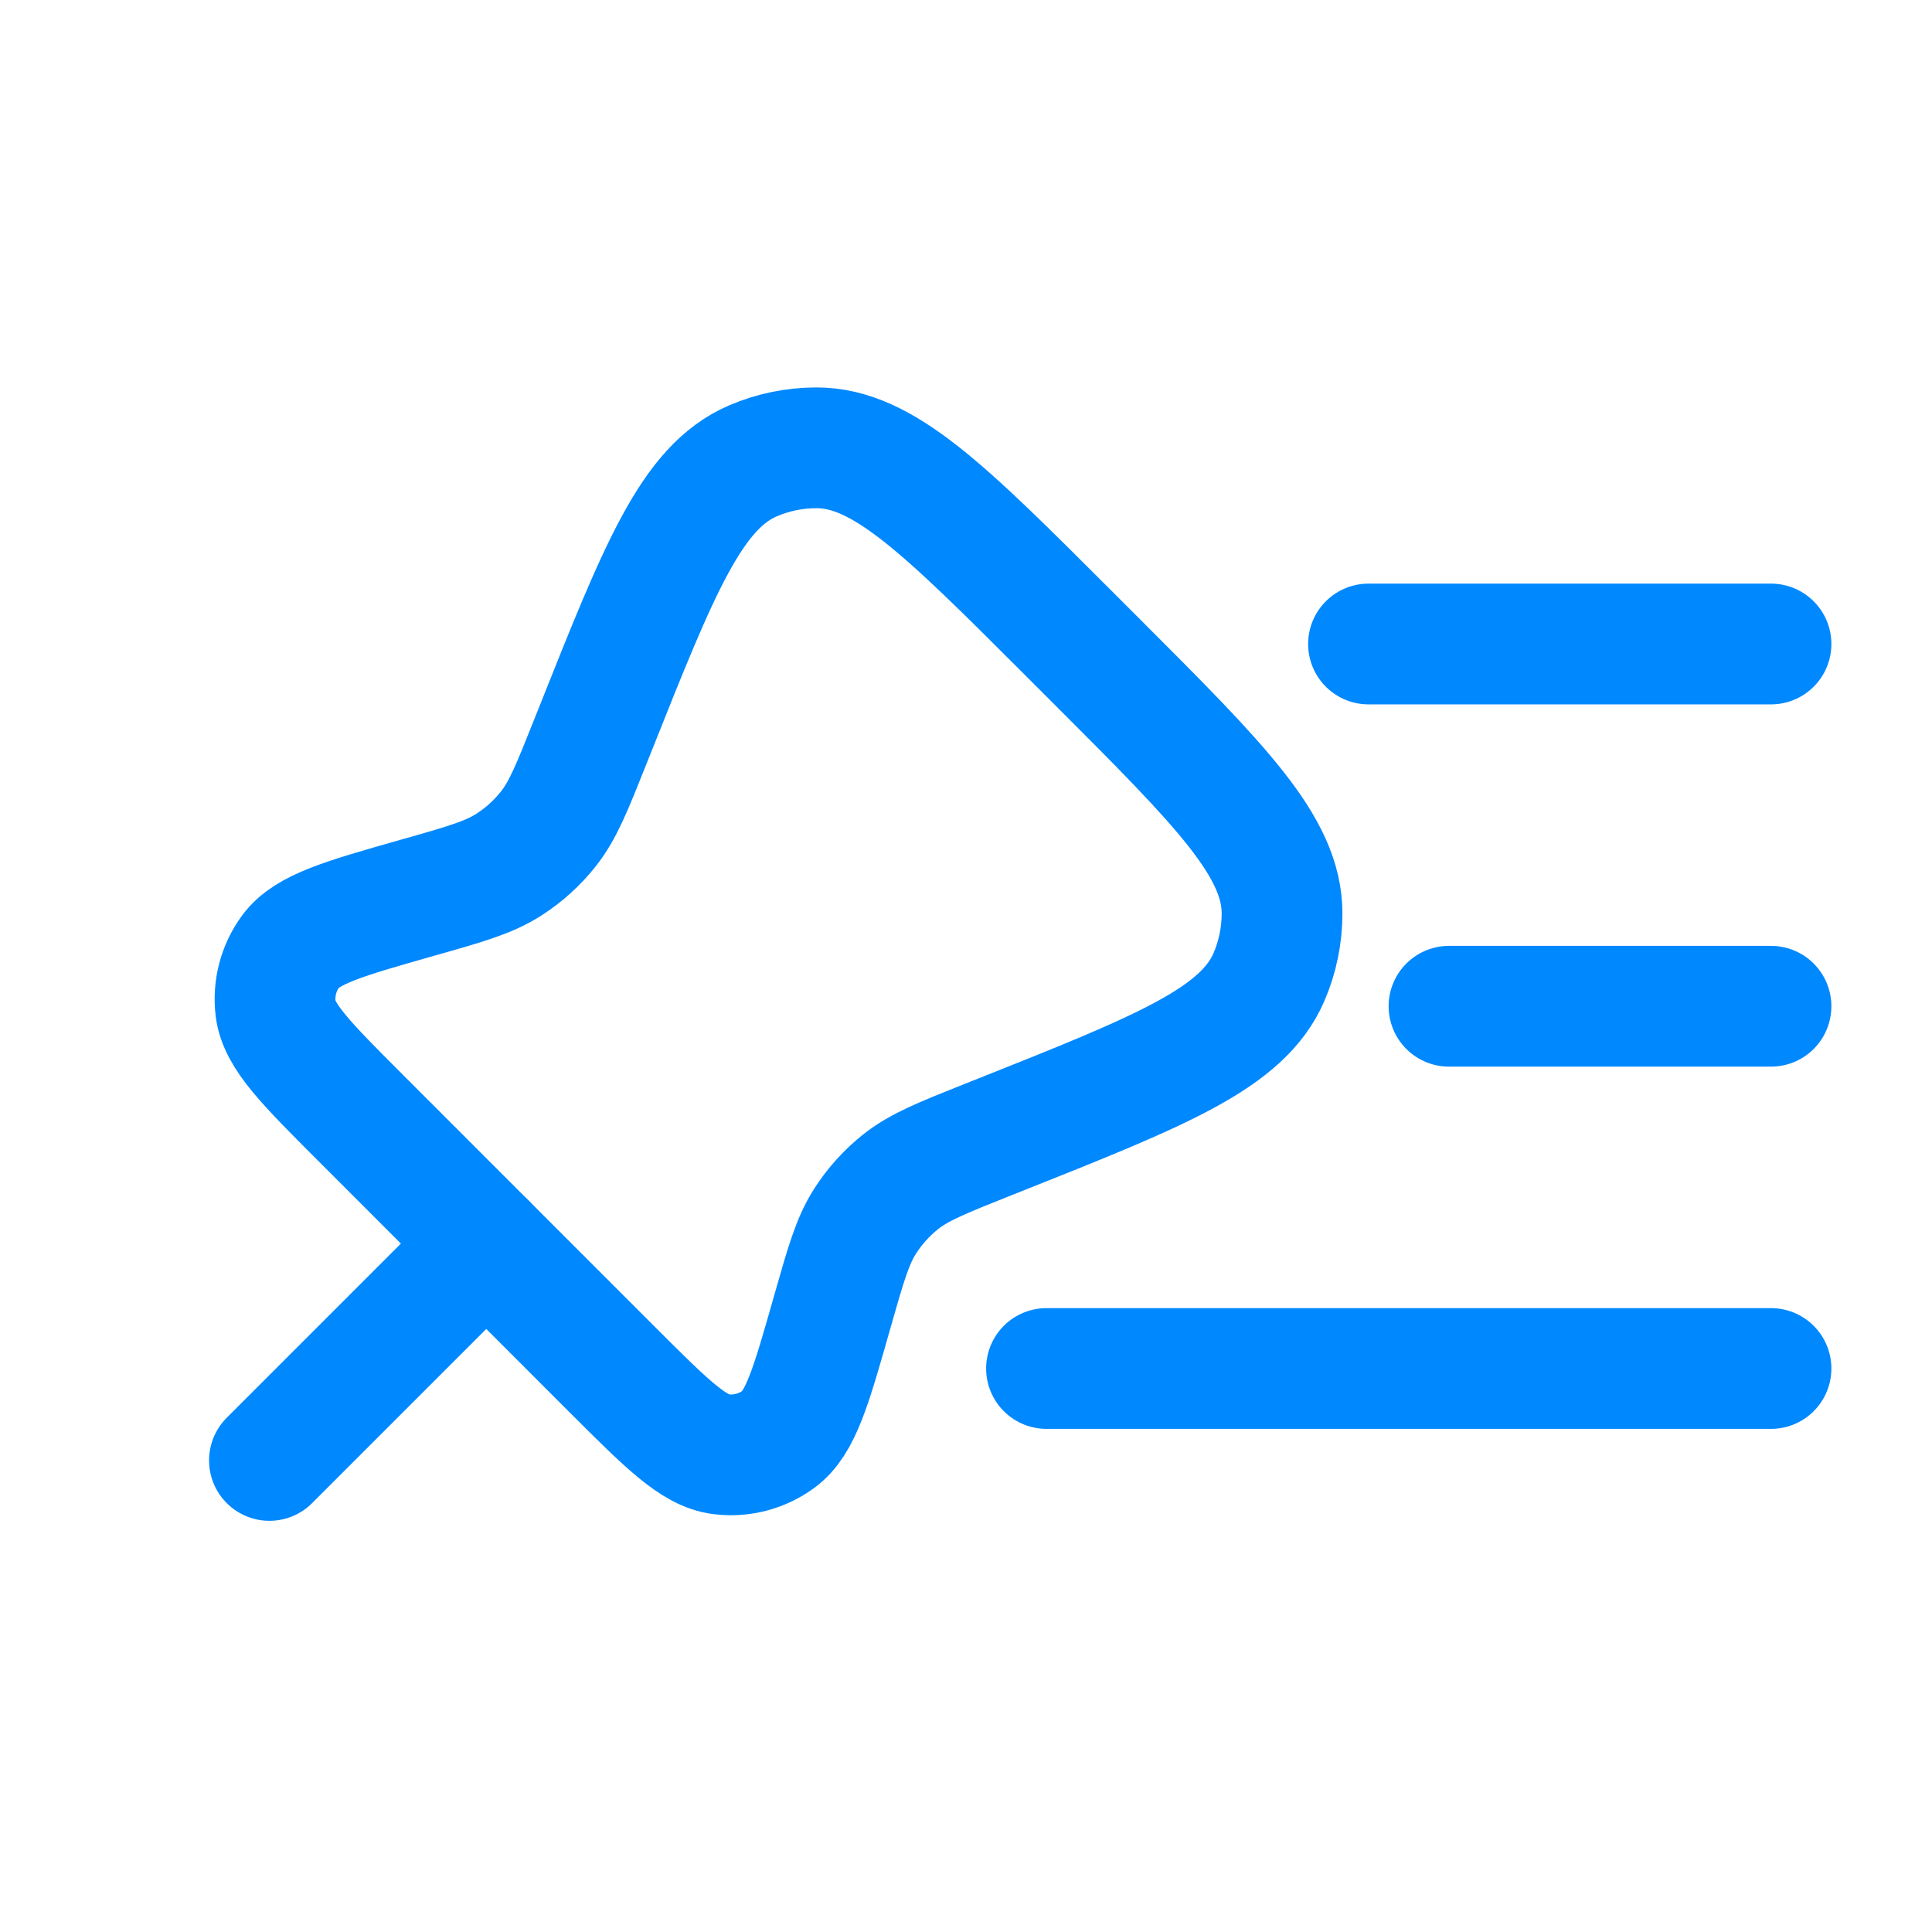
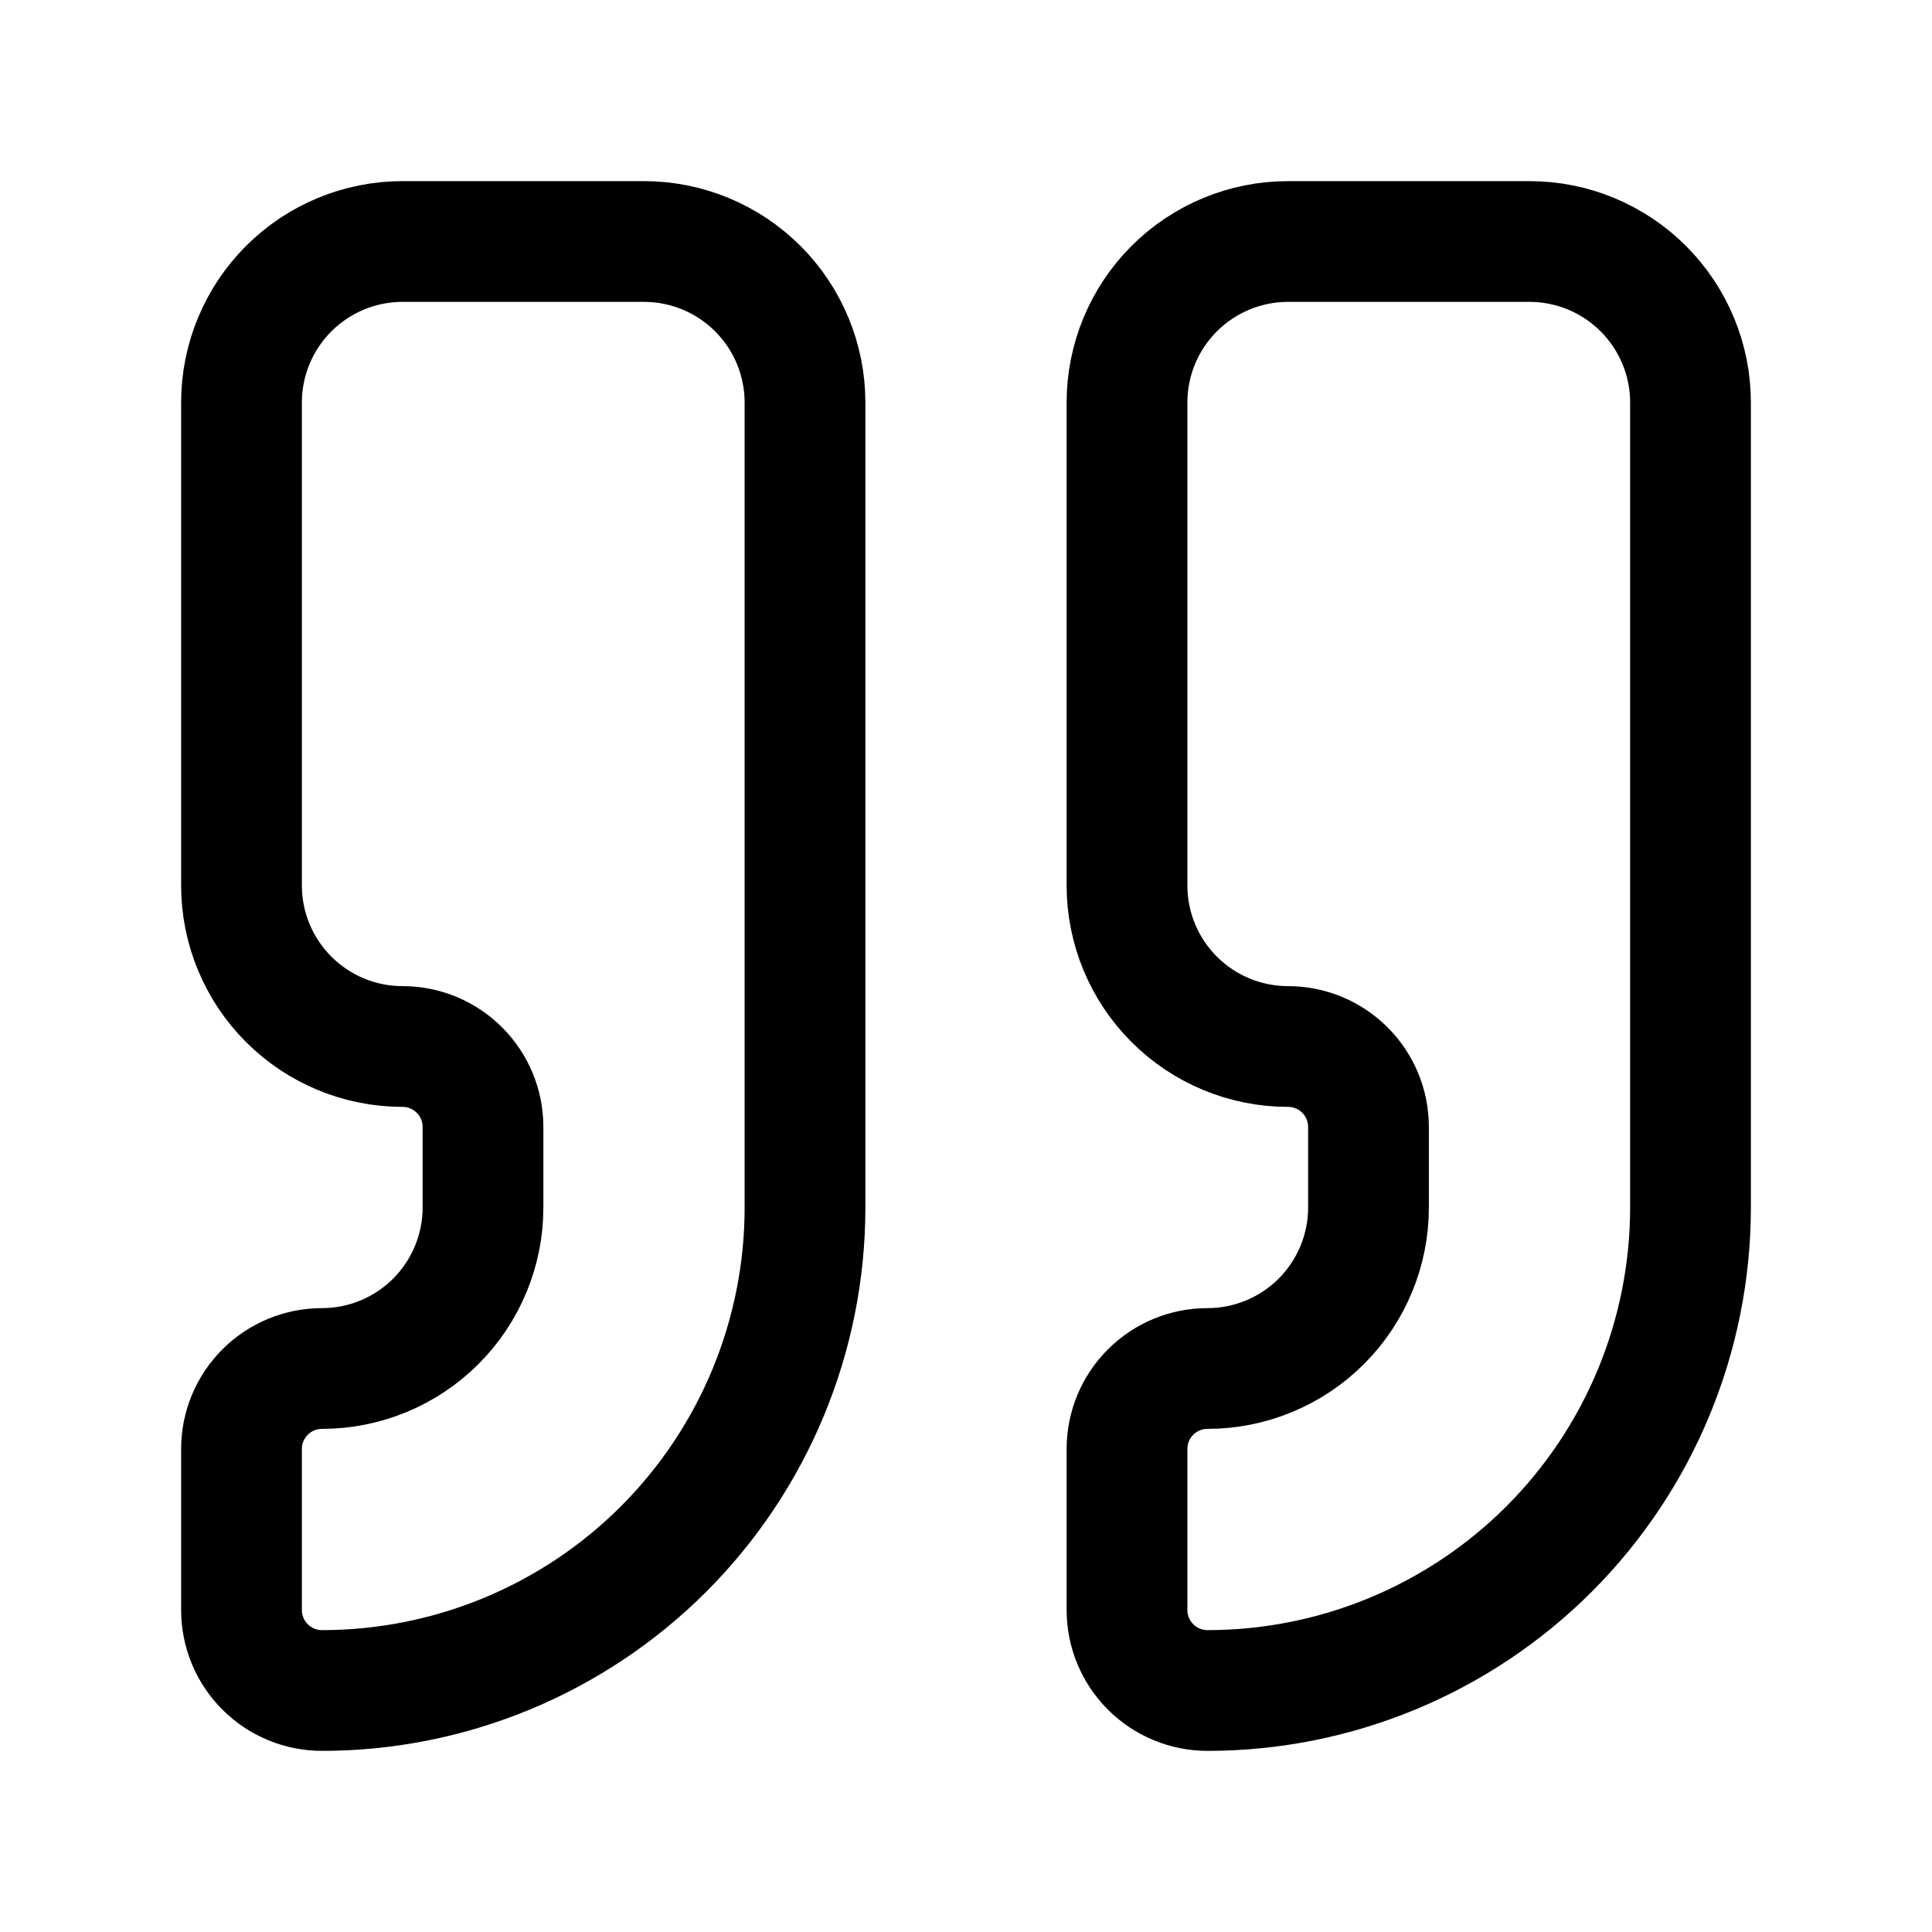
<svg xmlns="http://www.w3.org/2000/svg" width="24" height="24" viewBox="0 0 24 24" fill="none">
-   <path d="M13.632 8.224L13.265 7.857C11.735 6.327 10.97 5.562 10.141 5.563C9.87 5.563 9.602 5.618 9.353 5.725C8.591 6.053 8.191 7.058 7.391 9.069L7.333 9.214C7.106 9.784 6.993 10.069 6.81 10.299C6.672 10.473 6.506 10.623 6.318 10.743C6.071 10.901 5.776 10.985 5.186 11.152C4.271 11.412 3.813 11.542 3.61 11.819C3.459 12.024 3.393 12.28 3.424 12.533C3.467 12.874 3.803 13.21 4.476 13.883L7.606 17.014C8.279 17.686 8.615 18.023 8.956 18.065C9.209 18.097 9.465 18.03 9.671 17.879C9.948 17.676 10.077 17.218 10.337 16.303C10.505 15.713 10.588 15.418 10.746 15.171C10.866 14.983 11.016 14.817 11.19 14.679C11.42 14.497 11.705 14.383 12.275 14.156L12.421 14.098C14.431 13.298 15.436 12.898 15.764 12.136C15.871 11.887 15.926 11.619 15.926 11.348C15.927 10.519 15.162 9.754 13.632 8.224Z" stroke="#0088FF" stroke-width="1.5" />
-   <path d="M3.347 18.142L6.041 15.448" stroke="#0088FF" stroke-width="1.5" stroke-linecap="round" />
-   <path d="M22 8H17" stroke="#0088FF" stroke-width="1.5" stroke-linecap="round" />
-   <path d="M22 12.5H18" stroke="#0088FF" stroke-width="1.5" stroke-linecap="round" />
-   <path d="M22 17H13" stroke="#0088FF" stroke-width="1.5" stroke-linecap="round" />
+   <path d="M16 3C15.47 3 14.961 3.211 14.586 3.586C14.211 3.961 14 4.47 14 5V11C14 11.53 14.211 12.039 14.586 12.414C14.961 12.789 15.47 13 16 13C16.265 13 16.52 13.105 16.707 13.293C16.895 13.48 17 13.735 17 14V15C17 15.53 16.789 16.039 16.414 16.414C16.039 16.789 15.53 17 15 17C14.735 17 14.48 17.105 14.293 17.293C14.105 17.48 14 17.735 14 18V20C14 20.265 14.105 20.52 14.293 20.707C14.48 20.895 14.735 21 15 21C16.591 21 18.117 20.368 19.243 19.243C20.368 18.117 21 16.591 21 15V5C21 4.47 20.789 3.961 20.414 3.586C20.039 3.211 19.53 3 19 3H16Z" stroke="currentColor" stroke-width="1.5" stroke-linecap="round" stroke-linejoin="round" />
+   <path d="M5 3C4.47 3 3.961 3.211 3.586 3.586C3.211 3.961 3 4.47 3 5V11C3 11.53 3.211 12.039 3.586 12.414C3.961 12.789 4.47 13 5 13C5.265 13 5.52 13.105 5.707 13.293C5.895 13.48 6 13.735 6 14V15C6 15.53 5.789 16.039 5.414 16.414C5.039 16.789 4.53 17 4 17C3.735 17 3.48 17.105 3.293 17.293C3.105 17.48 3 17.735 3 18V20C3 20.265 3.105 20.52 3.293 20.707C3.48 20.895 3.735 21 4 21C5.591 21 7.117 20.368 8.243 19.243C9.368 18.117 10 16.591 10 15V5C10 4.47 9.789 3.961 9.414 3.586C9.039 3.211 8.53 3 8 3H5Z" stroke="currentColor" stroke-width="1.5" stroke-linecap="round" stroke-linejoin="round" />
</svg>
